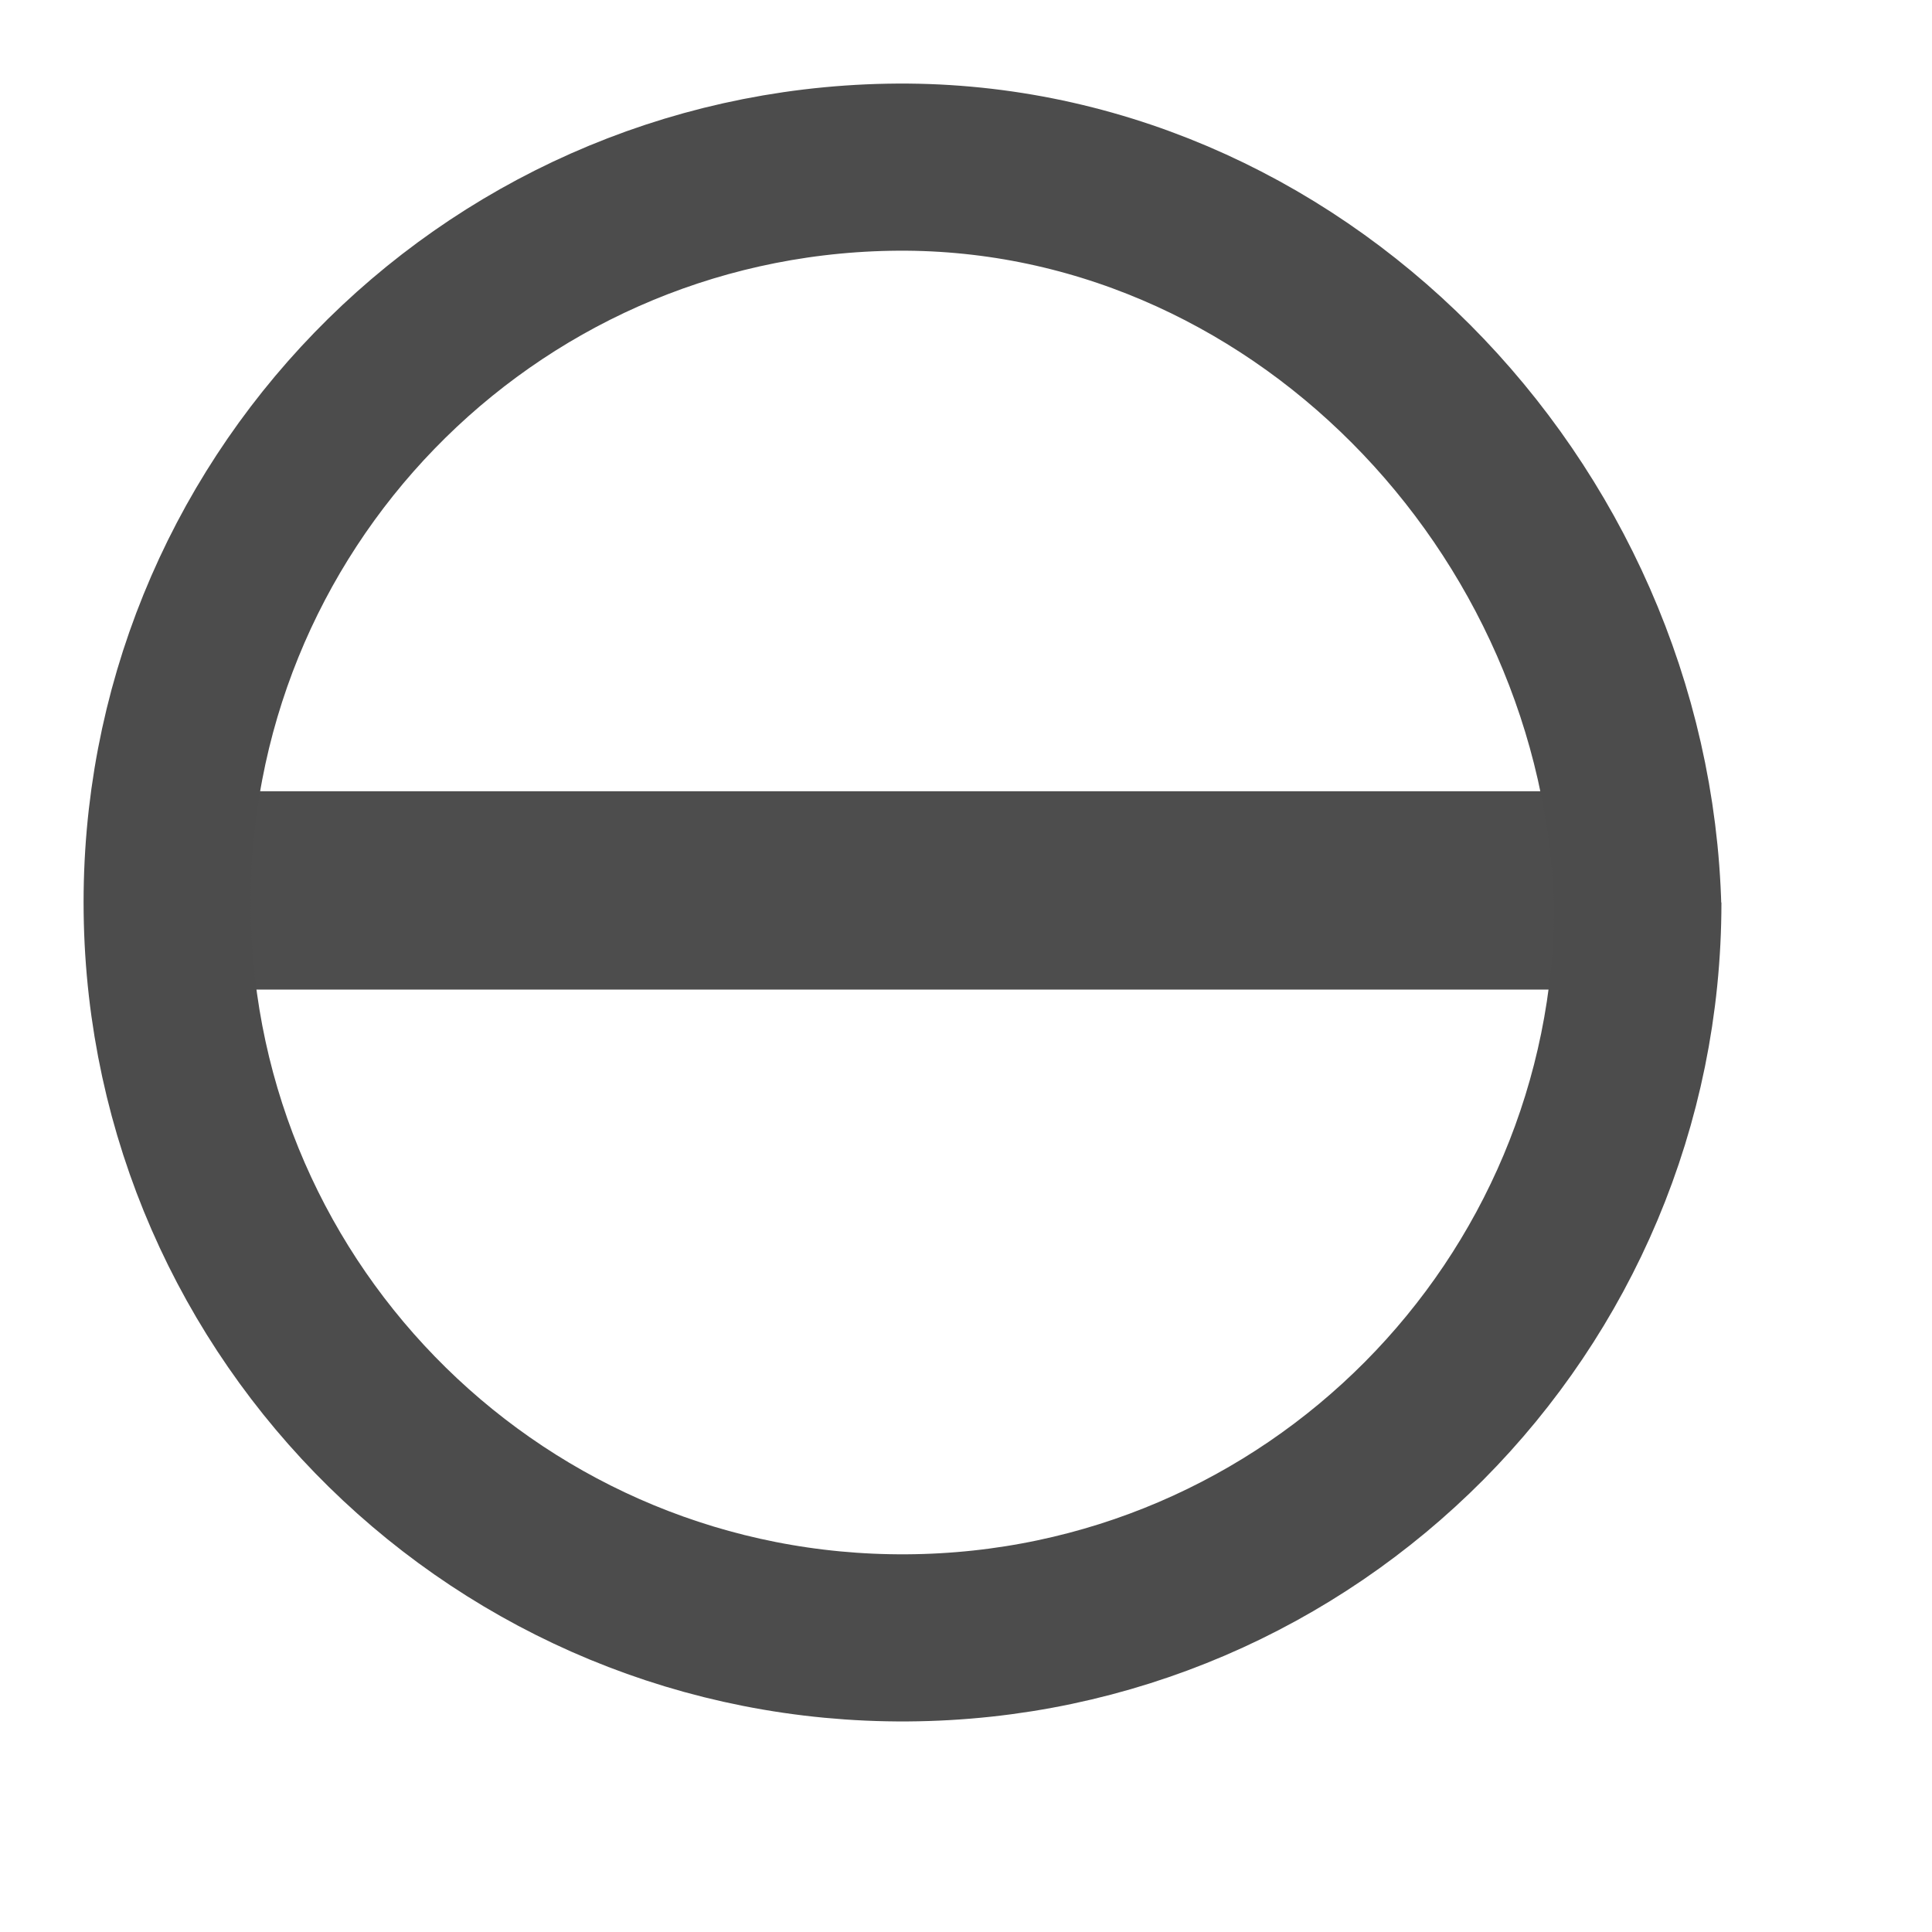
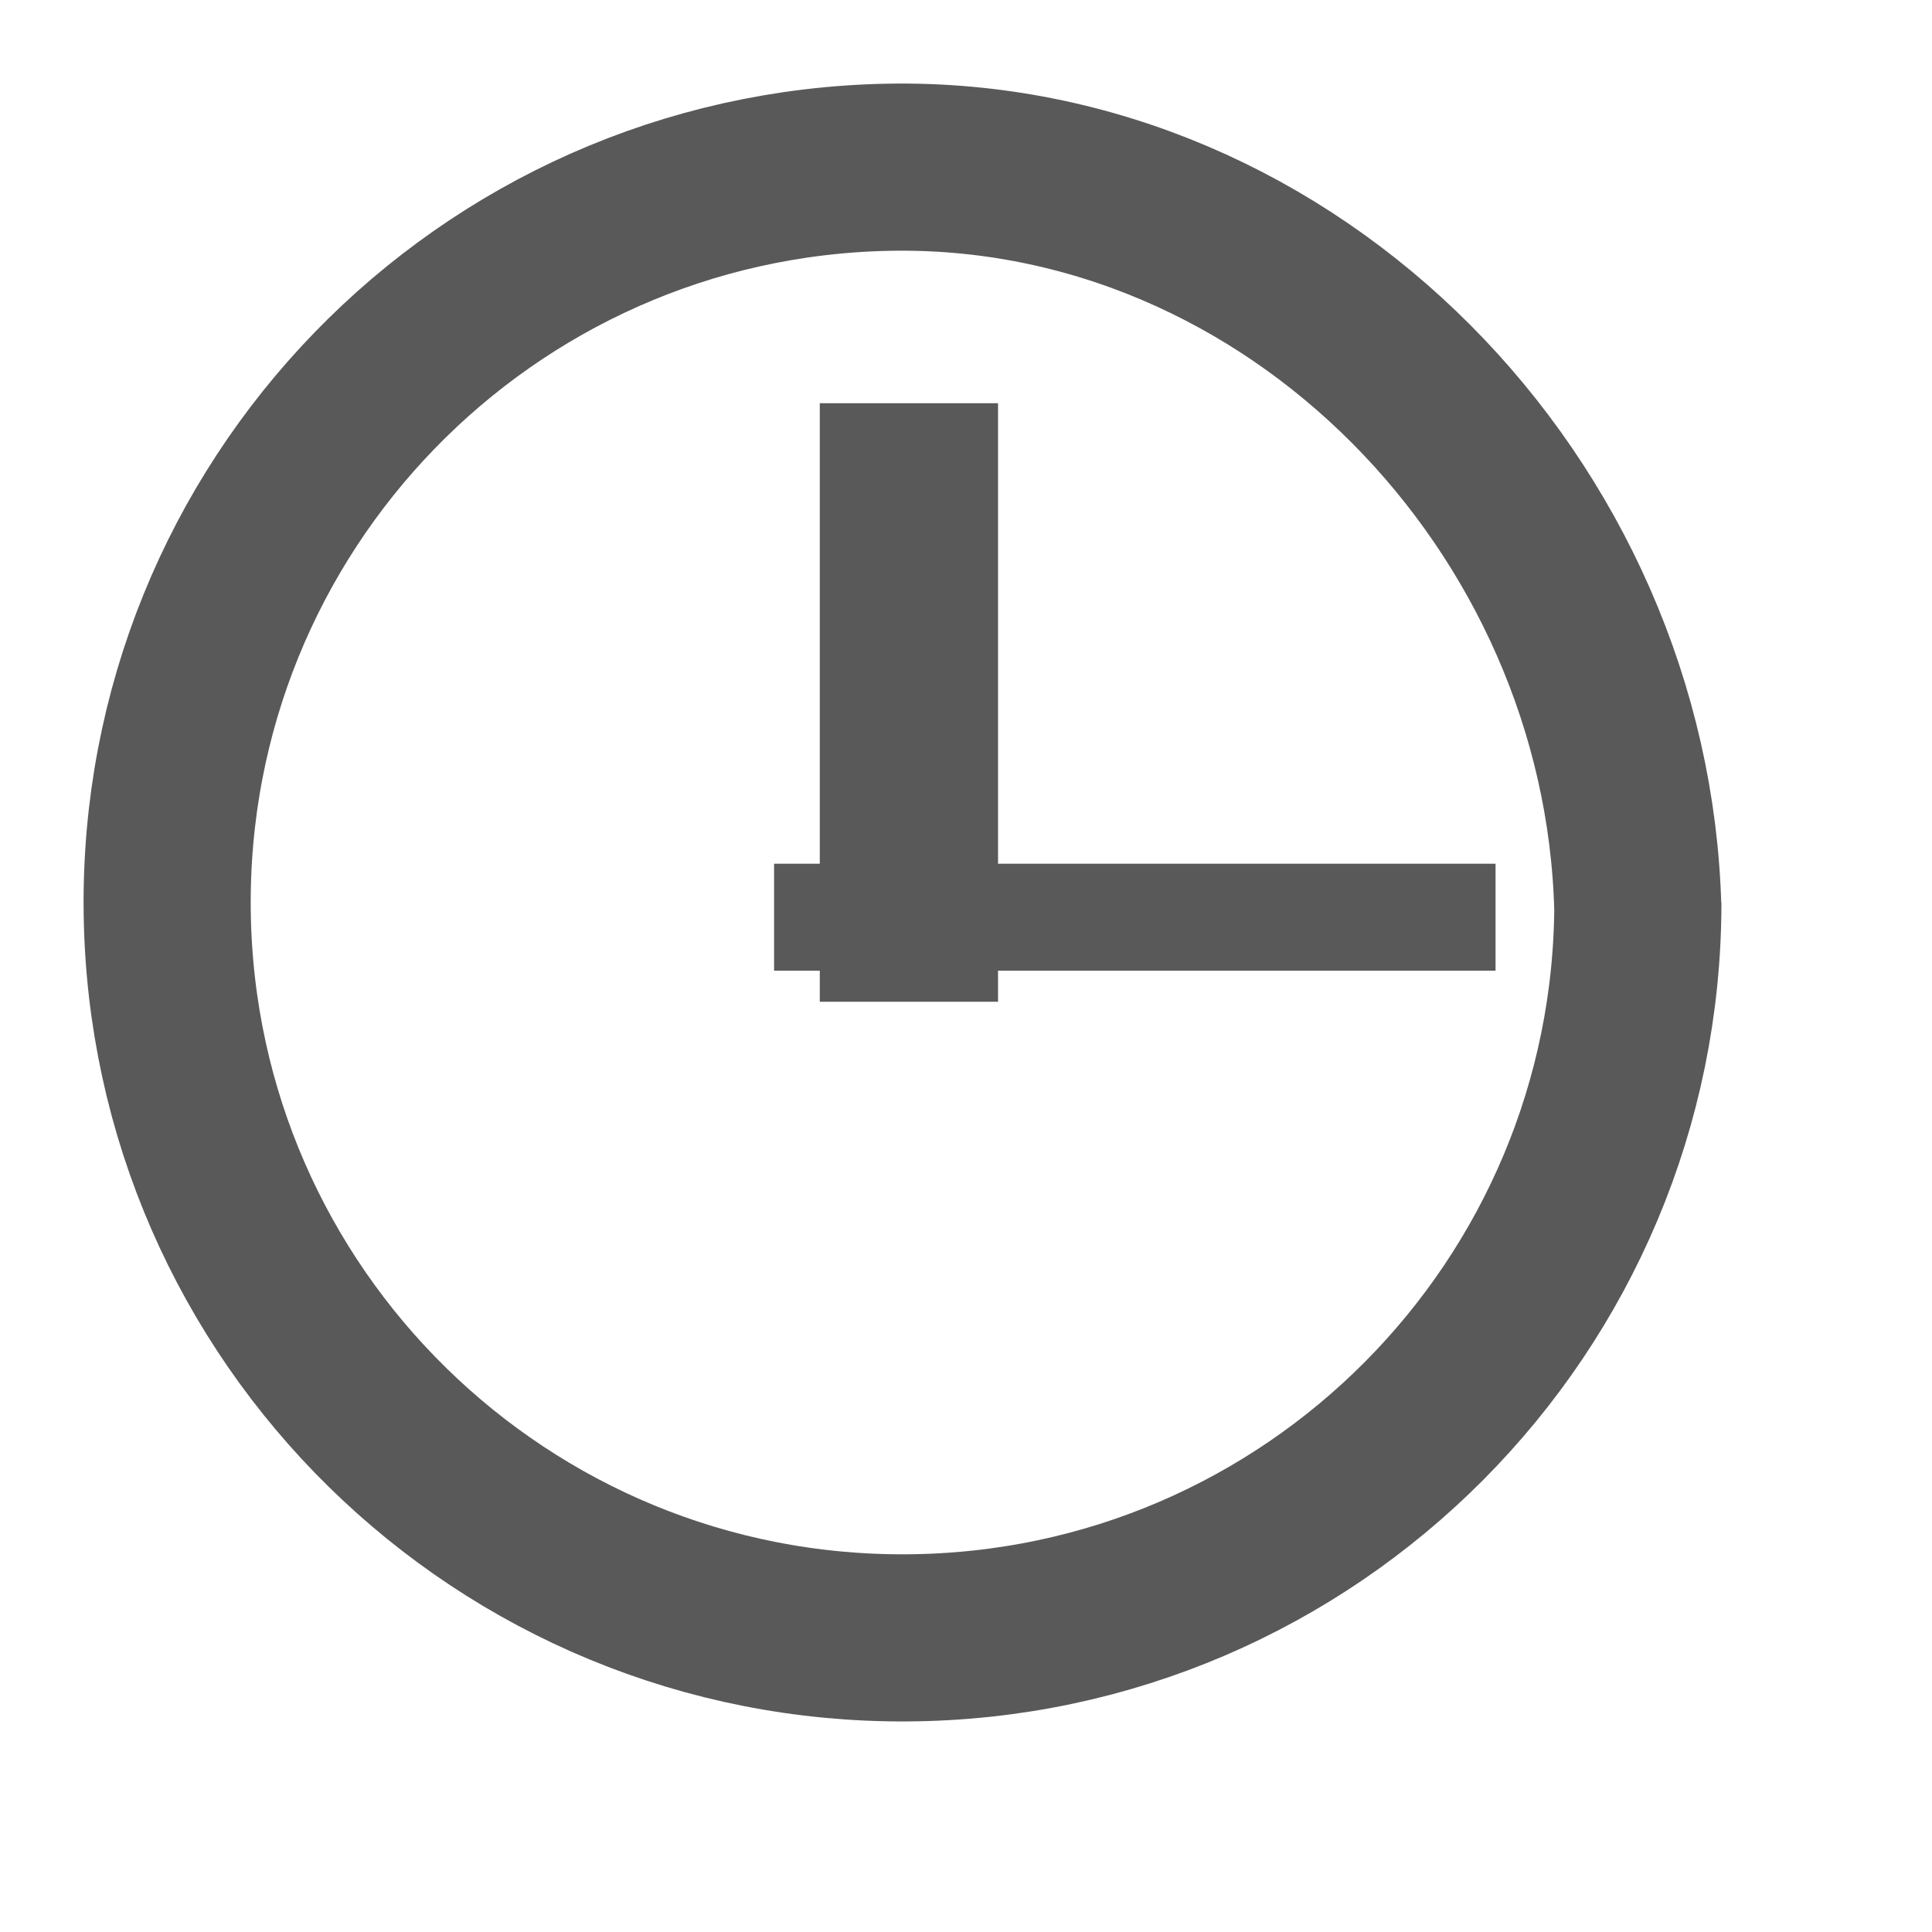
<svg xmlns="http://www.w3.org/2000/svg" width="38.4pt" height="38.4pt">
  <defs />
  <g id="layer1">
-     <rect id="rect3282" transform="matrix(1 0 0 -1 6.43757 26.2247)" fill="#4d4d4d" fill-rule="evenodd" width="28.136pt" height="3.942pt" />
-     <path id="shape0" transform="translate(4.42914, 4.42914)" fill="none" stroke="#4c4c4c" stroke-width="4.429" stroke-linecap="butt" stroke-linejoin="miter" stroke-miterlimit="2.013" d="M38.975 19.67C38.706 8.958 29.834 -0.199 19.121 0.003C8.408 0.205 -0.133 9.018 0.002 19.733C0.136 30.447 8.896 39.043 19.611 38.976C30.326 38.909 38.976 30.203 38.976 19.488" />
+     <rect id="rect3282" transform="matrix(0 1 1 0 21.7251 10.6859)" fill="#595959" fill-rule="evenodd" width="11.896pt" height="3.543pt" />
+     <path id="shape0" transform="translate(4.42914, 4.42914)" fill="none" stroke="#595959" stroke-width="4.429" stroke-linecap="butt" stroke-linejoin="miter" stroke-miterlimit="2.013" d="M38.975 19.67C38.706 8.958 29.834 -0.199 19.121 0.003C8.408 0.205 -0.133 9.018 0.002 19.733C0.136 30.447 8.896 39.043 19.611 38.976C30.326 38.909 38.976 30.203 38.976 19.488" />
+     <rect id="rect32821" transform="matrix(-1 0 0 1 39.6338 22.8898)" fill="#595959" fill-rule="evenodd" width="14.34pt" height="2.126pt" />
  </g>
</svg>
